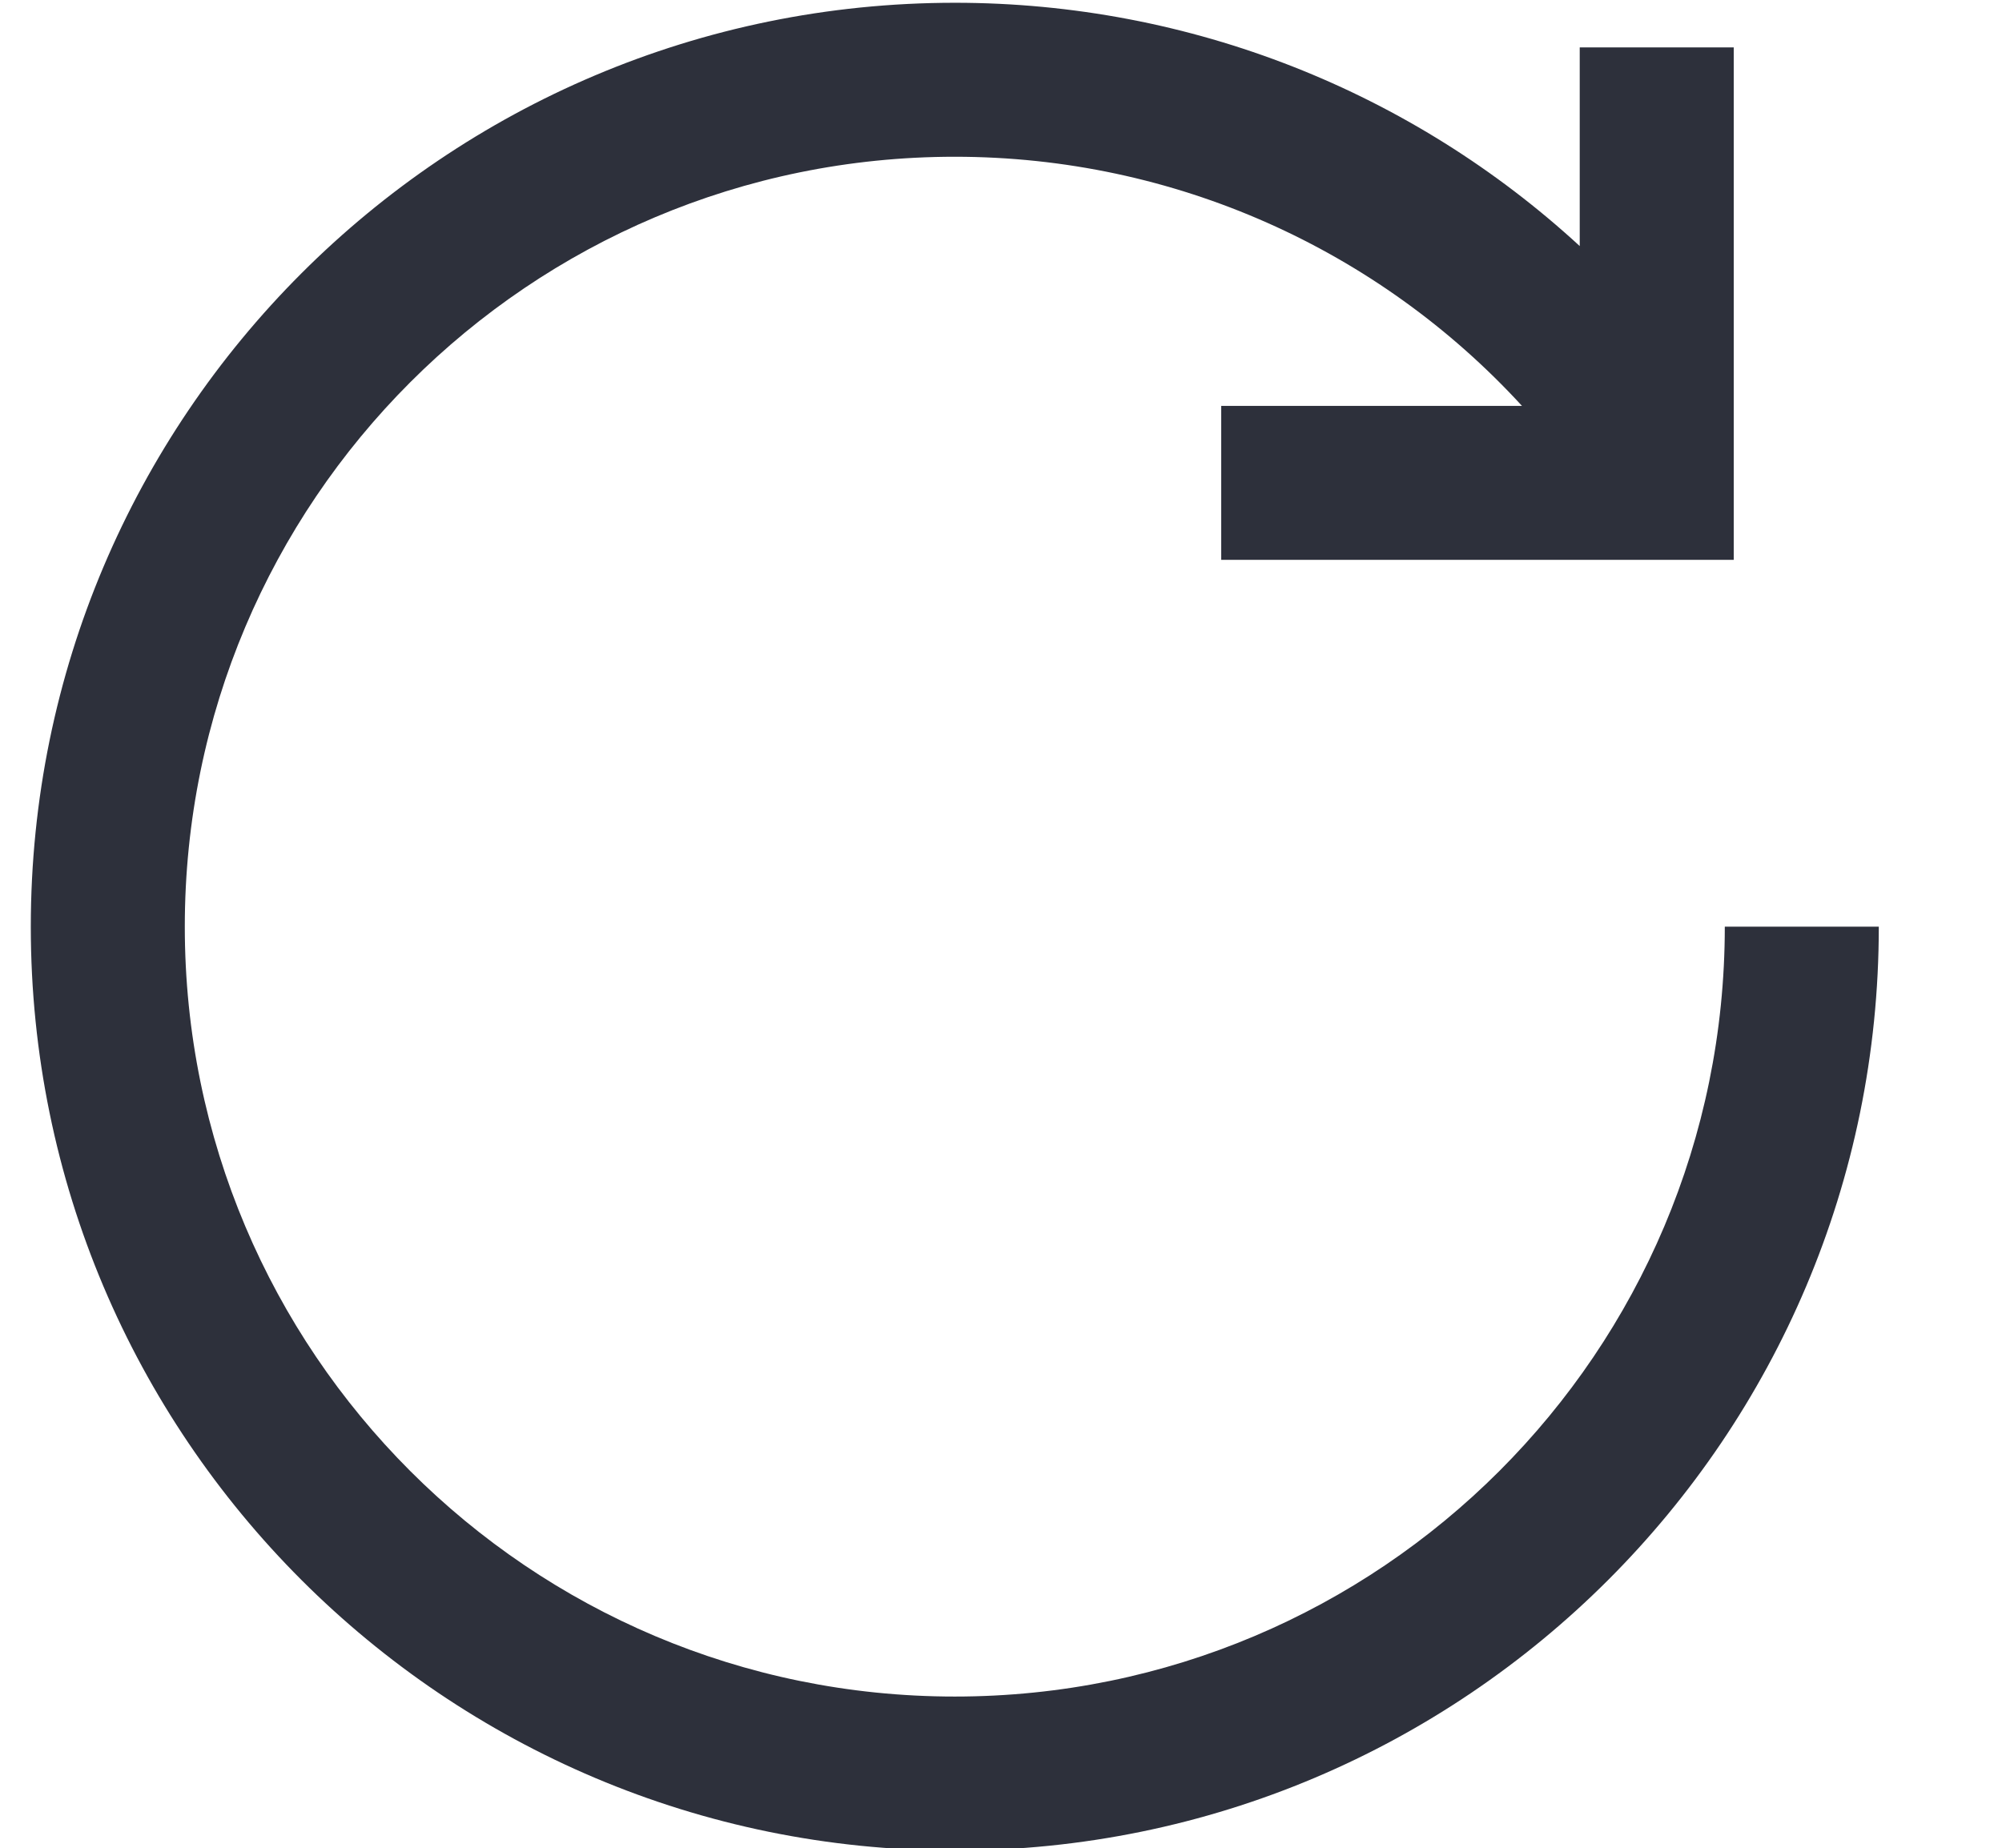
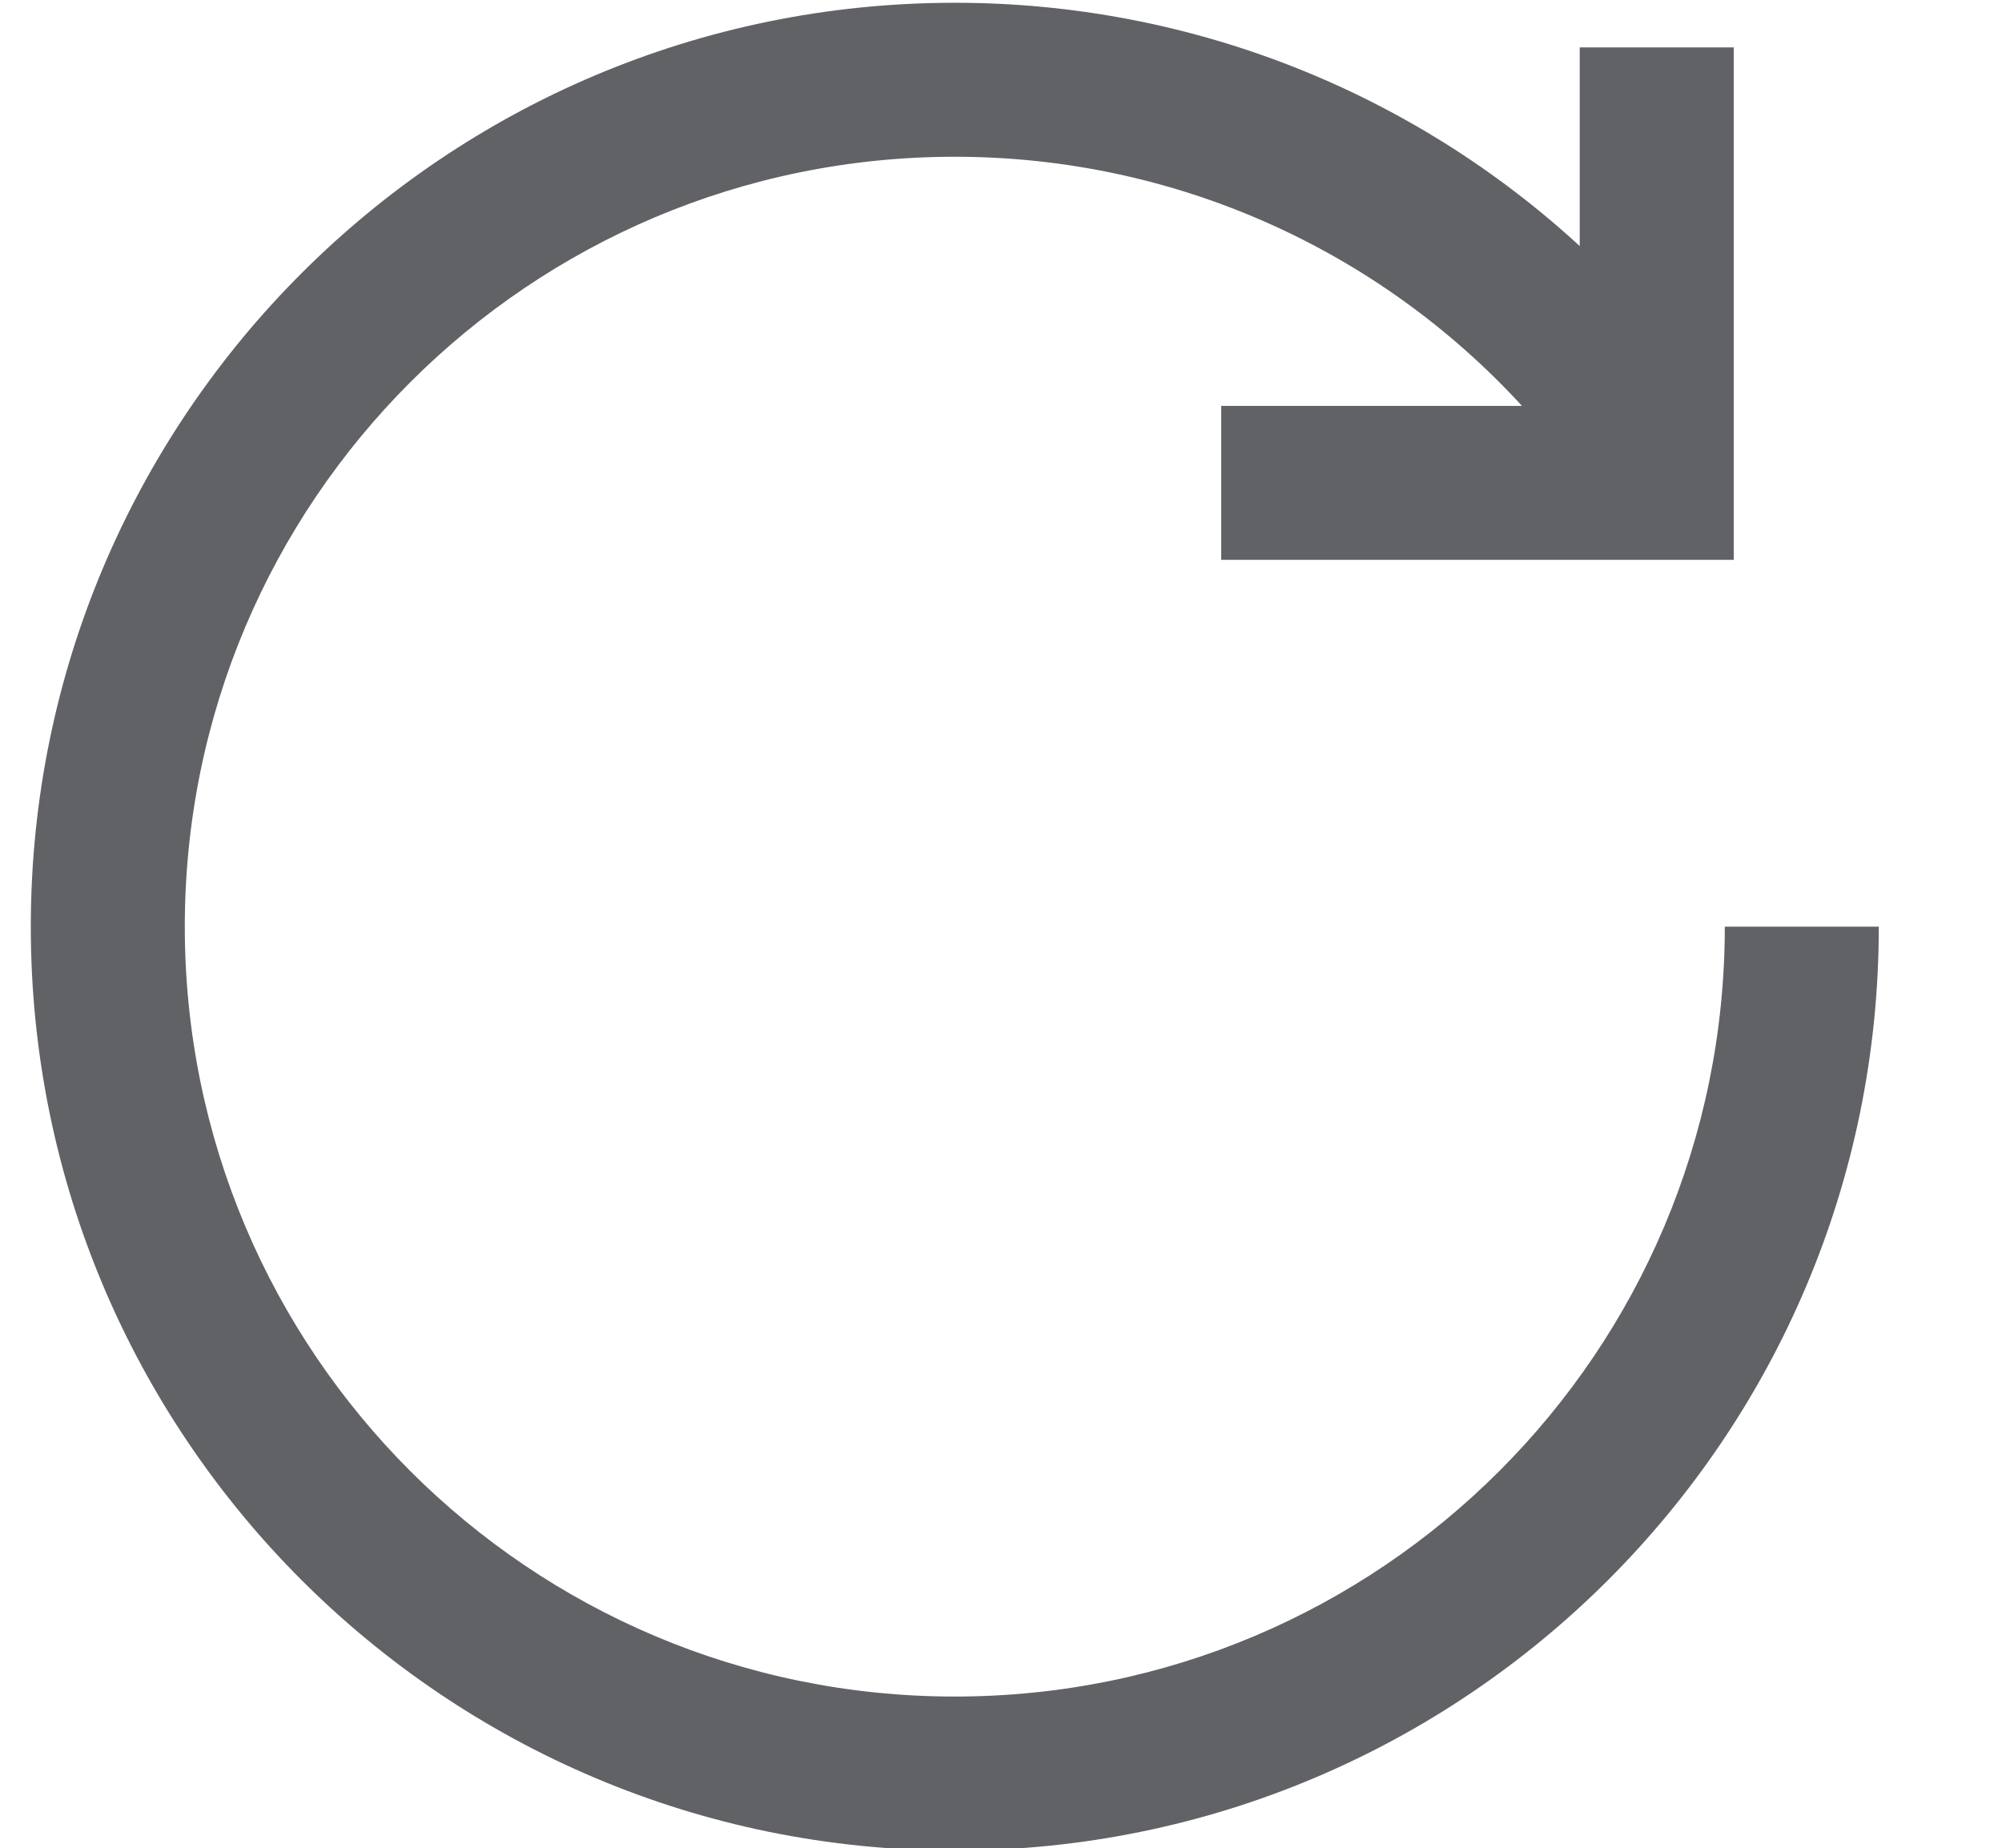
<svg xmlns="http://www.w3.org/2000/svg" width="13px" height="12px" viewBox="0 0 13 12" version="1.1">
  <g id="theme" stroke="none" stroke-width="1" fill="none" fill-rule="evenodd">
-     <g id="element-theme-editor" transform="translate(-1118, -167)" fill="#2D303B" fill-rule="nonzero">
+     <g id="element-theme-editor" transform="translate(-1118, -167)" fill="#606266" fill-rule="nonzero">
      <g id="custom" transform="translate(1060, 146)">
        <g id="Group-2" transform="translate(30, 15)">
          <g id="Group" transform="translate(0, 4)">
            <g id="icon-clockwise" transform="translate(26, 0)">
              <path d="M12.258,3.598 L12.258,2.308 L13.258,2.308 L13.258,5.636 L9.93,5.636 L9.93,4.636 L11.883,4.636 C10.951,3.62 9.627,3.018 8.2,3.018 C5.438,3.018 3.2,5.256 3.2,8.018 C3.2,10.78 5.438,13.018 8.2,13.018 C10.962,13.018 13.2,10.78 13.2,8.018 L14.2,8.018 C14.2,11.332 11.514,14.018 8.2,14.018 C4.886,14.018 2.2,11.332 2.2,8.018 C2.2,4.704 4.886,2.018 8.2,2.018 C9.735,2.018 11.172,2.599 12.258,3.598 Z" id="icon-redo" />
            </g>
          </g>
        </g>
      </g>
    </g>
  </g>
</svg>
